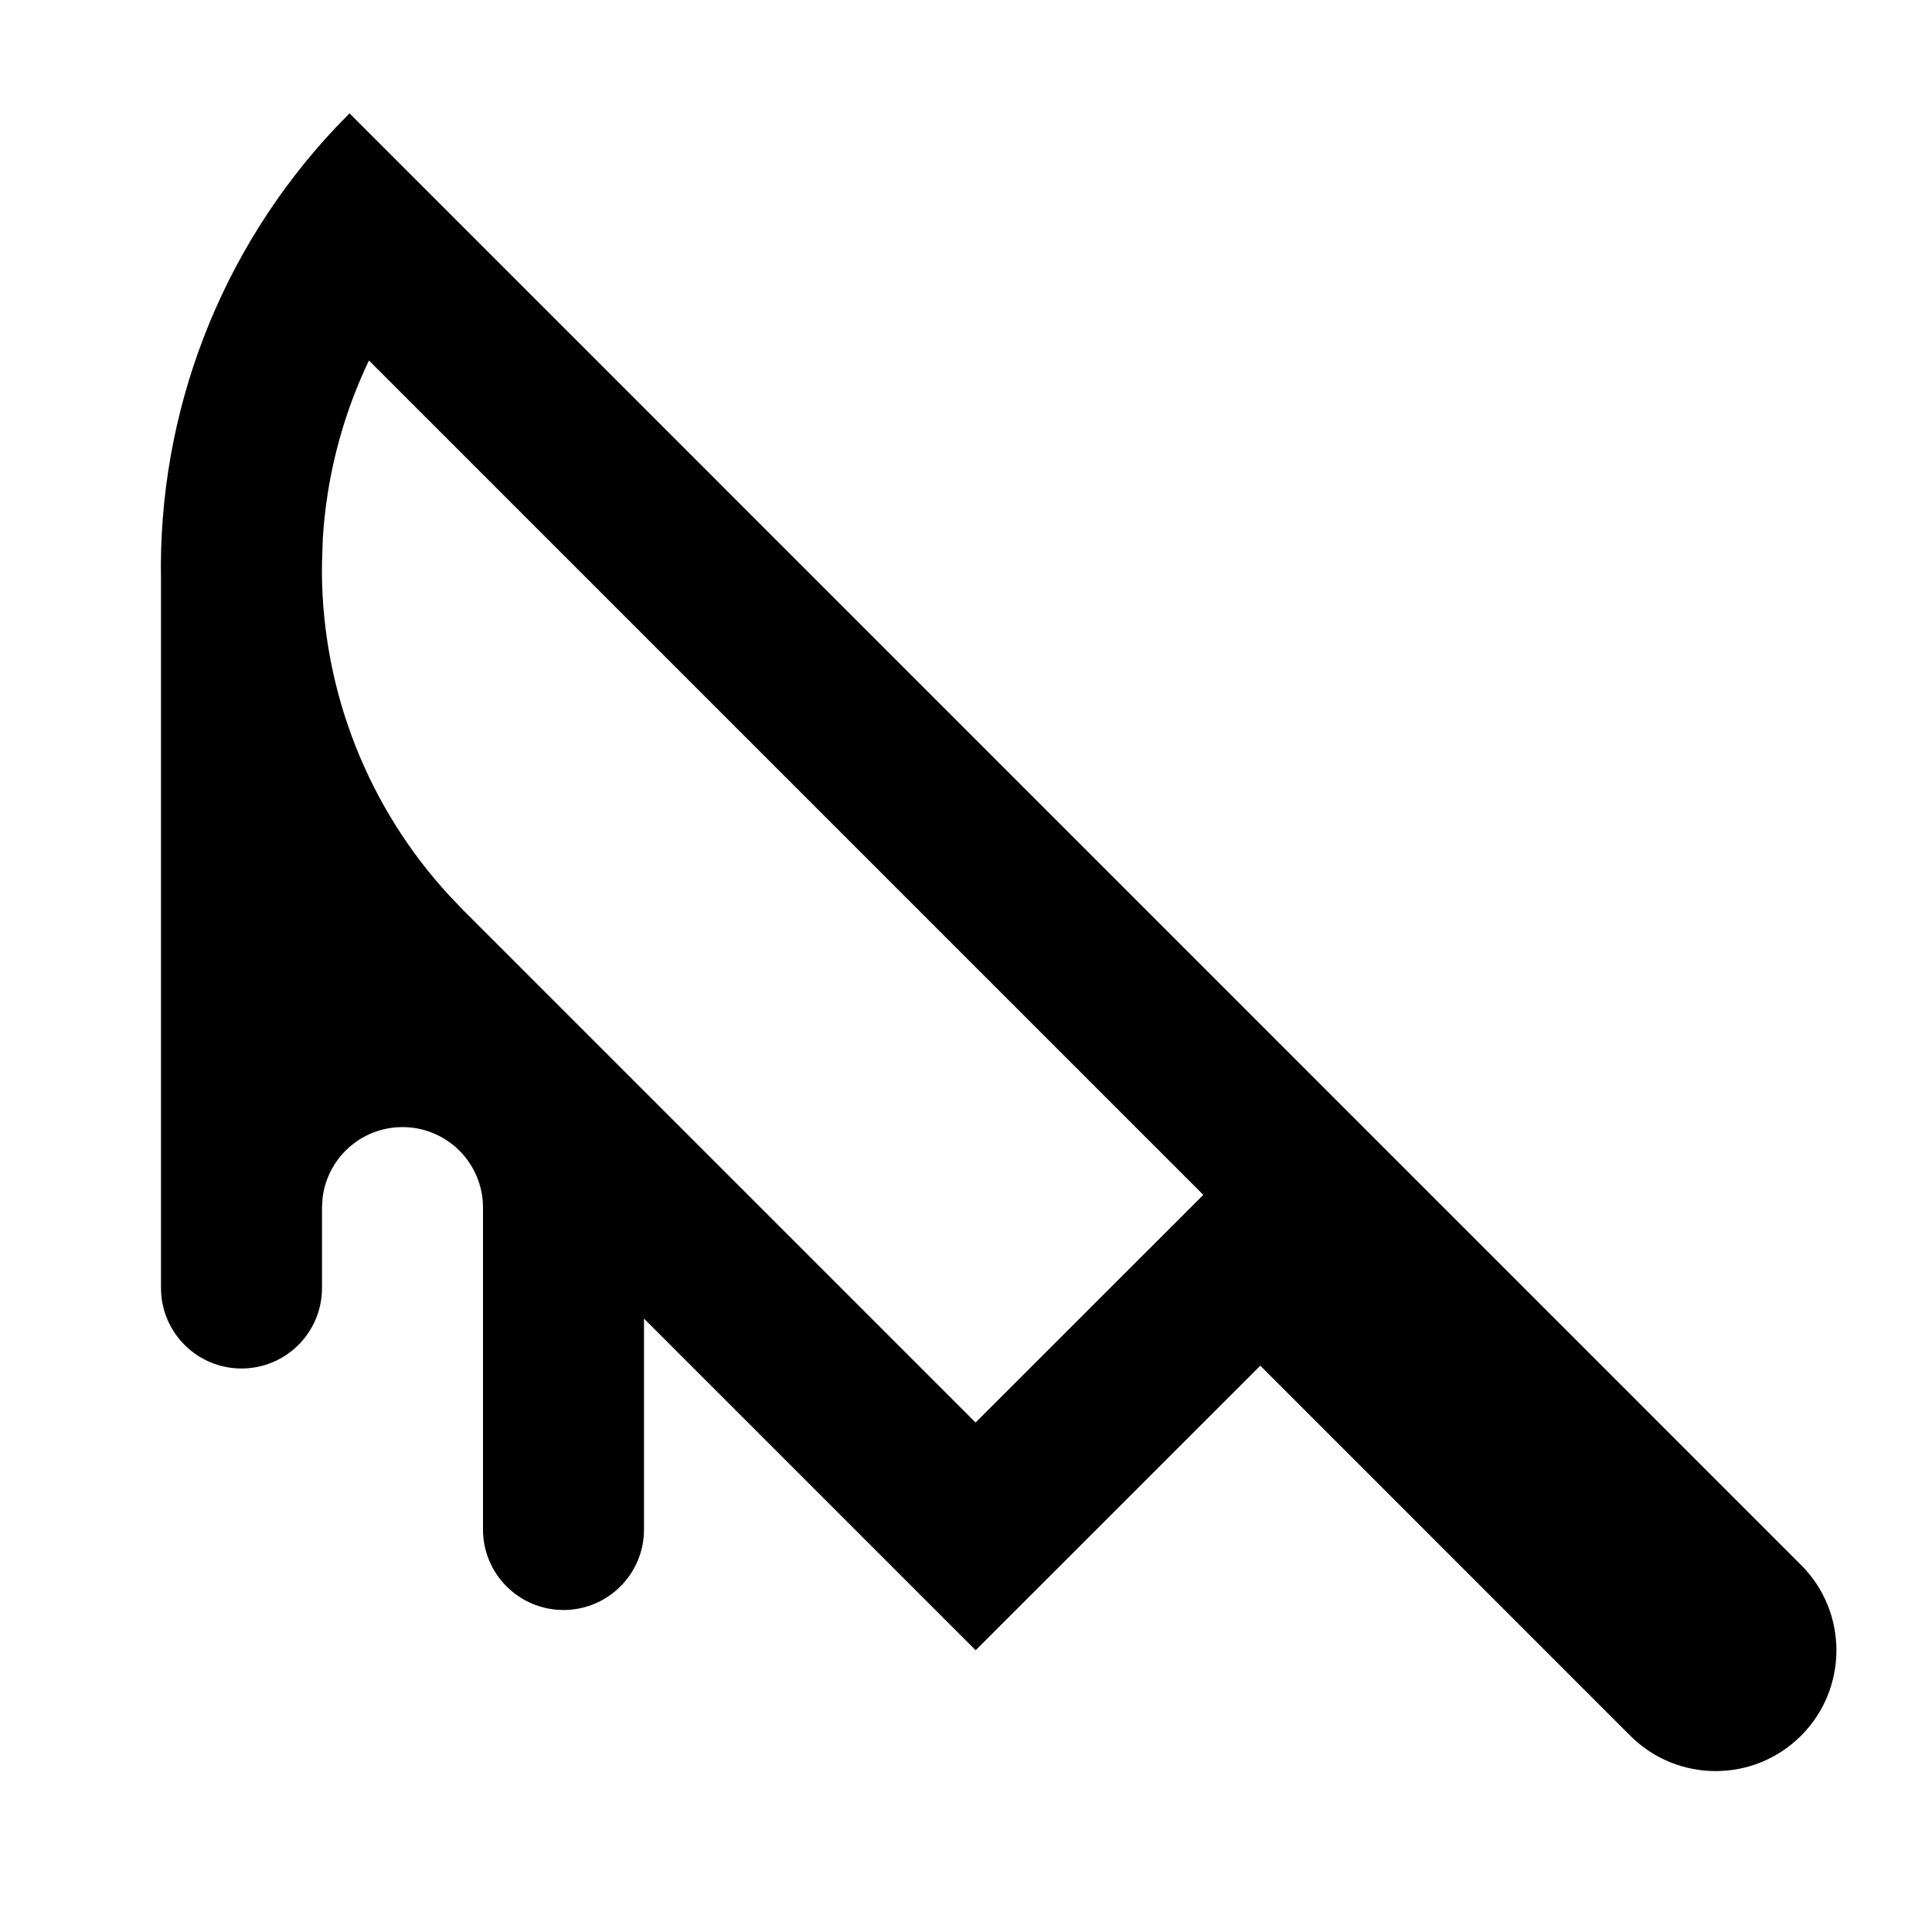
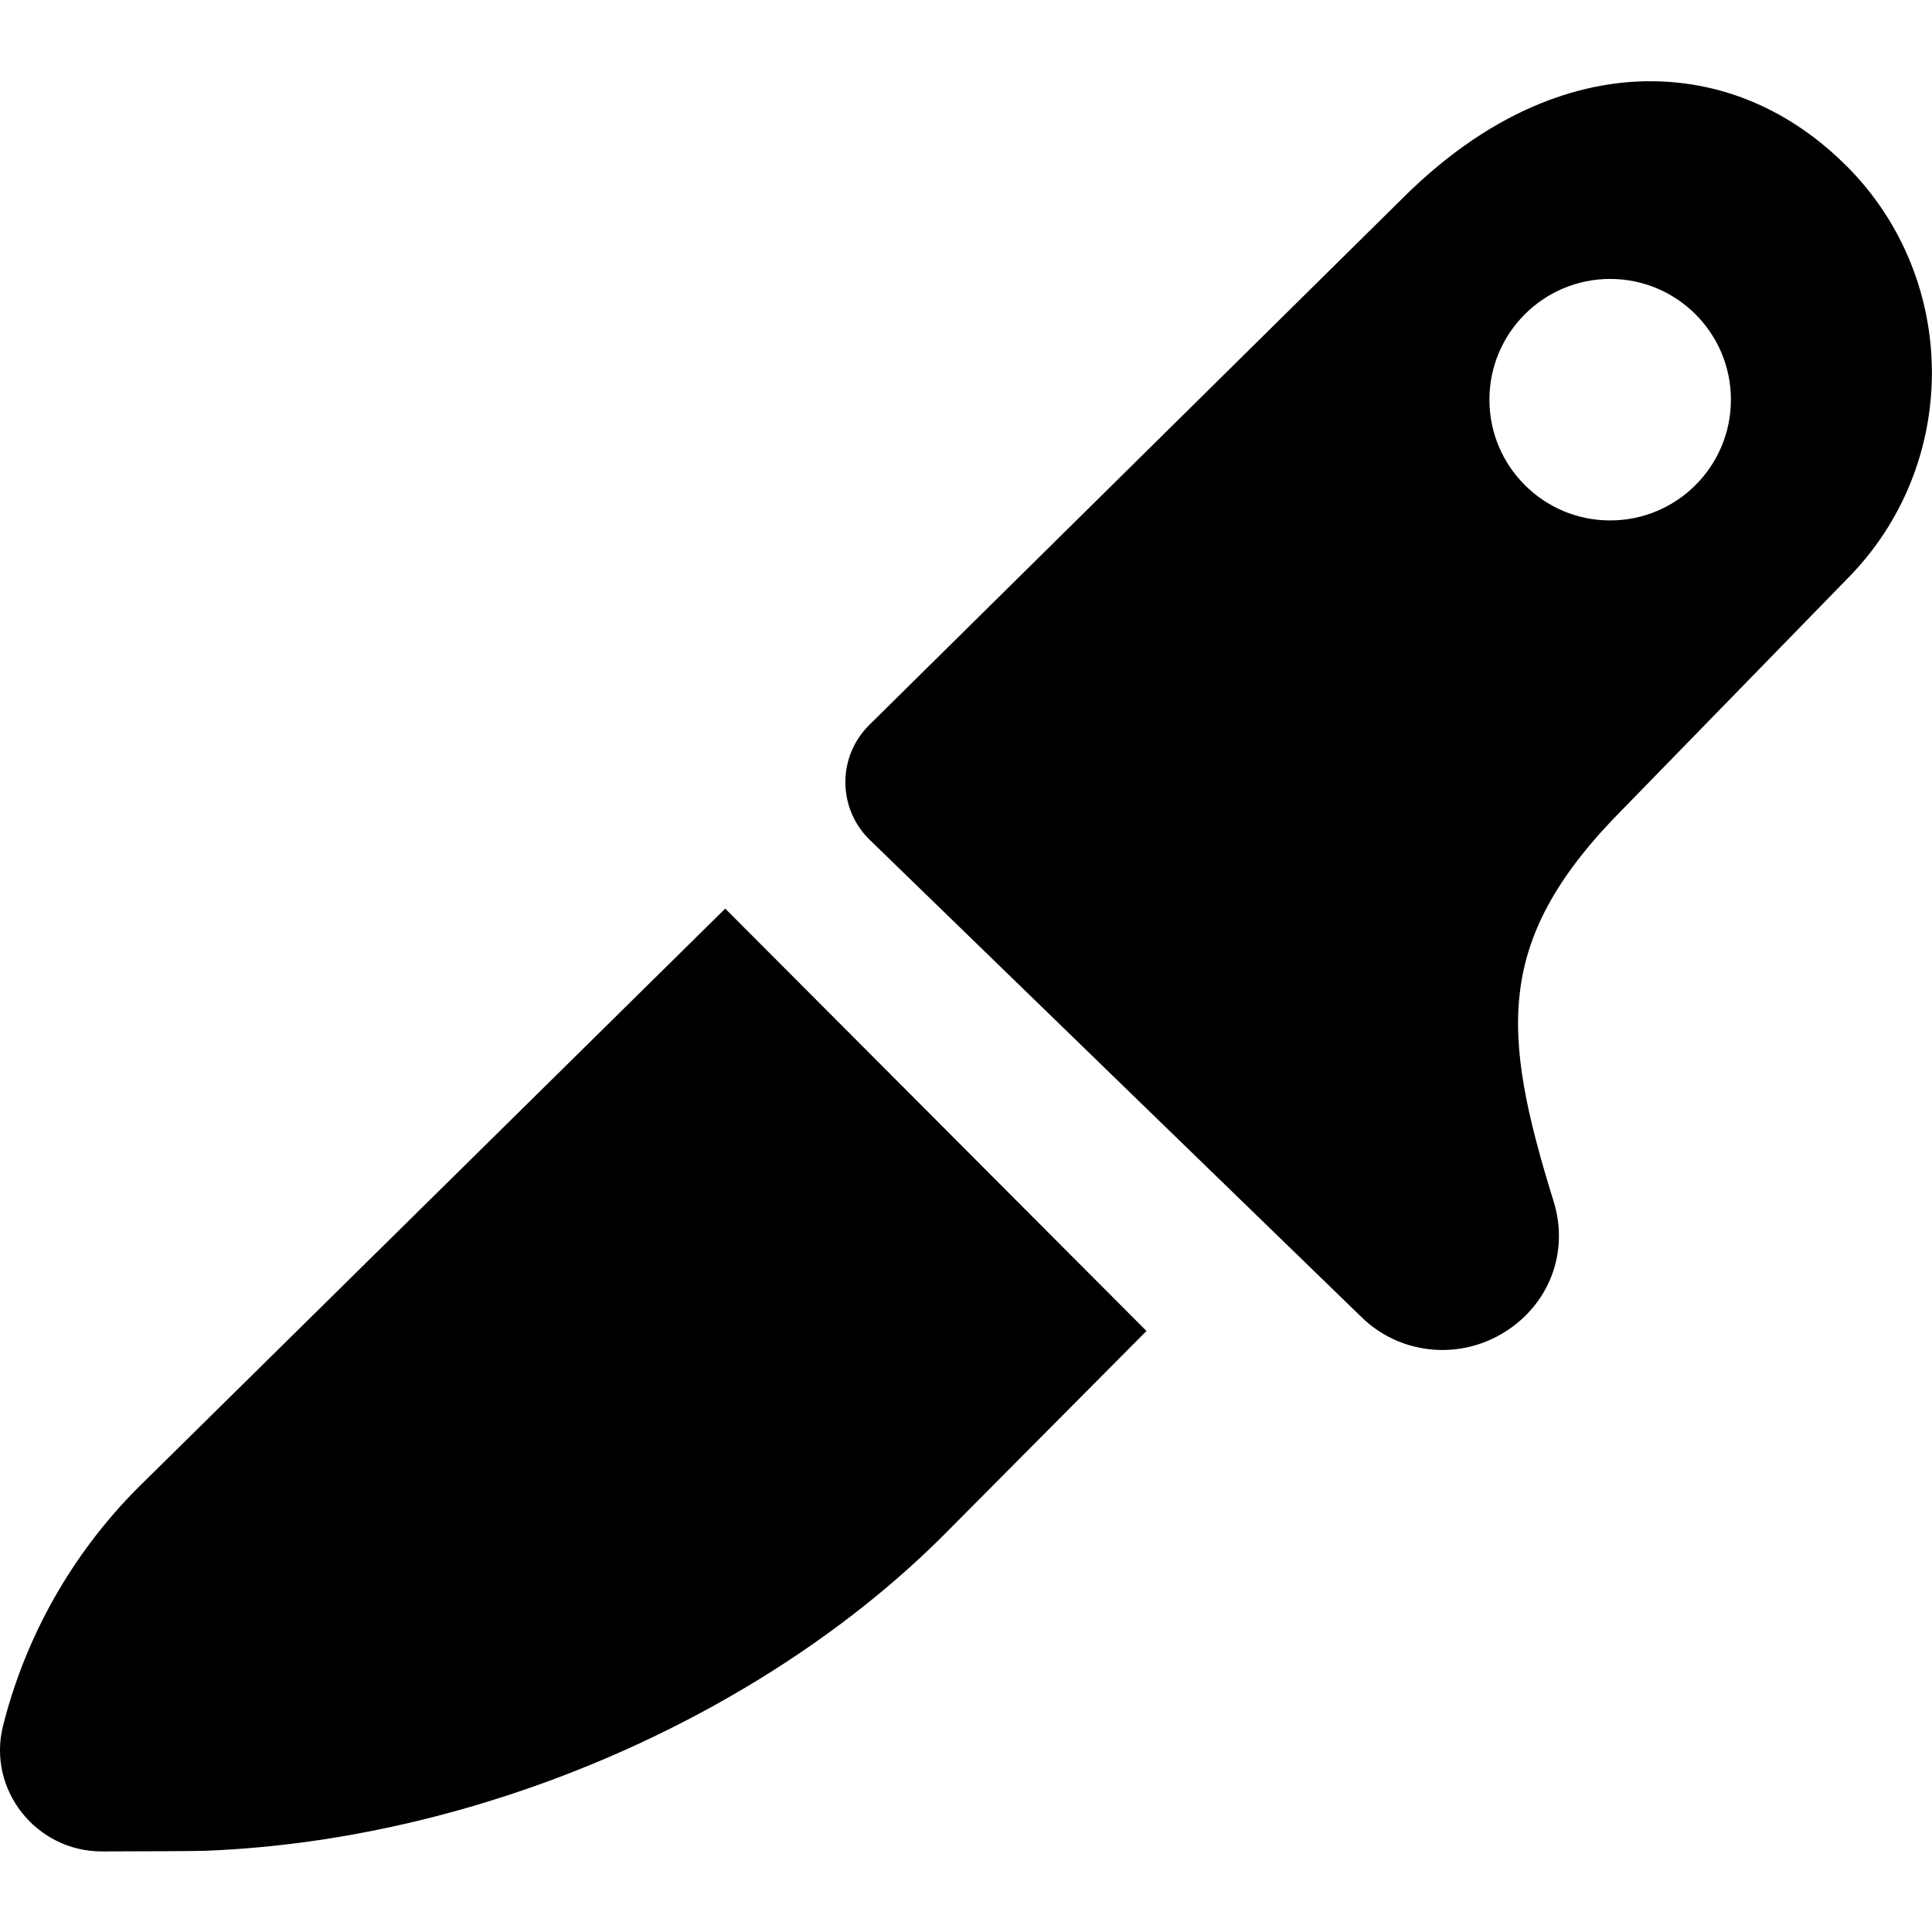
- <svg xmlns="http://www.w3.org/2000/svg" width="800px" height="800px" viewBox="0 0 24 24">
-   <g>
-     <path fill="none" d="M0 0h24v24H0z" />
-     <path fill-rule="nonzero" d="M4.342 1.408L22.373 19.44a1.5 1.5 0 0 1-2.121 2.122l-4.596-4.597L12.12 20.5 8 16.38V19a1 1 0 0 1-2 0v-4a1 1 0 0 0-1.993-.117L4 15v1a1 1 0 0 1-2 0V7.214a7.976 7.976 0 0 1 2.168-5.627l.174-.179zm.241 3.07l-.051.11a5.993 5.993 0 0 0-.522 2.103L4 7l-.001.12a5.984 5.984 0 0 0 1.58 4.003l.177.185 6.363 6.363 2.829-2.828L4.583 4.478z" />
-   </g>
+ <svg xmlns="http://www.w3.org/2000/svg" id="Layer_1" data-name="Layer 1" viewBox="0 0 24 24" width="512" height="512">
+   <path d="m11.735,19.057c-2.182,2.191-5.677,3.795-9.178,3.934-.097.004-.686.007-1.29.008-.818.002-1.429-.769-1.229-1.562.28-1.108.854-2.131,1.674-2.954l7.297-7.196,5.233,5.247-2.507,2.523M22.941,2.065c-.688-.69-1.532-1.056-2.443-1.056h0c-.742,0-1.881.256-3.089,1.468l-6.61,6.528c-.393.388-.397,1.021-.009,1.414.041.042,6.108,5.928,6.108,5.928.278.279.646.423,1.02.423.258,0,.519-.069.753-.21.573-.346.826-1.004.628-1.638-.655-2.114-.746-3.265.889-4.9l2.754-2.827c1.409-1.415,1.409-3.716,0-5.13Zm-2.939,4.4c-.828,0-1.5-.672-1.5-1.5s.672-1.5,1.5-1.5,1.5.672,1.5,1.5-.672,1.5-1.5,1.5Z" />
</svg>
